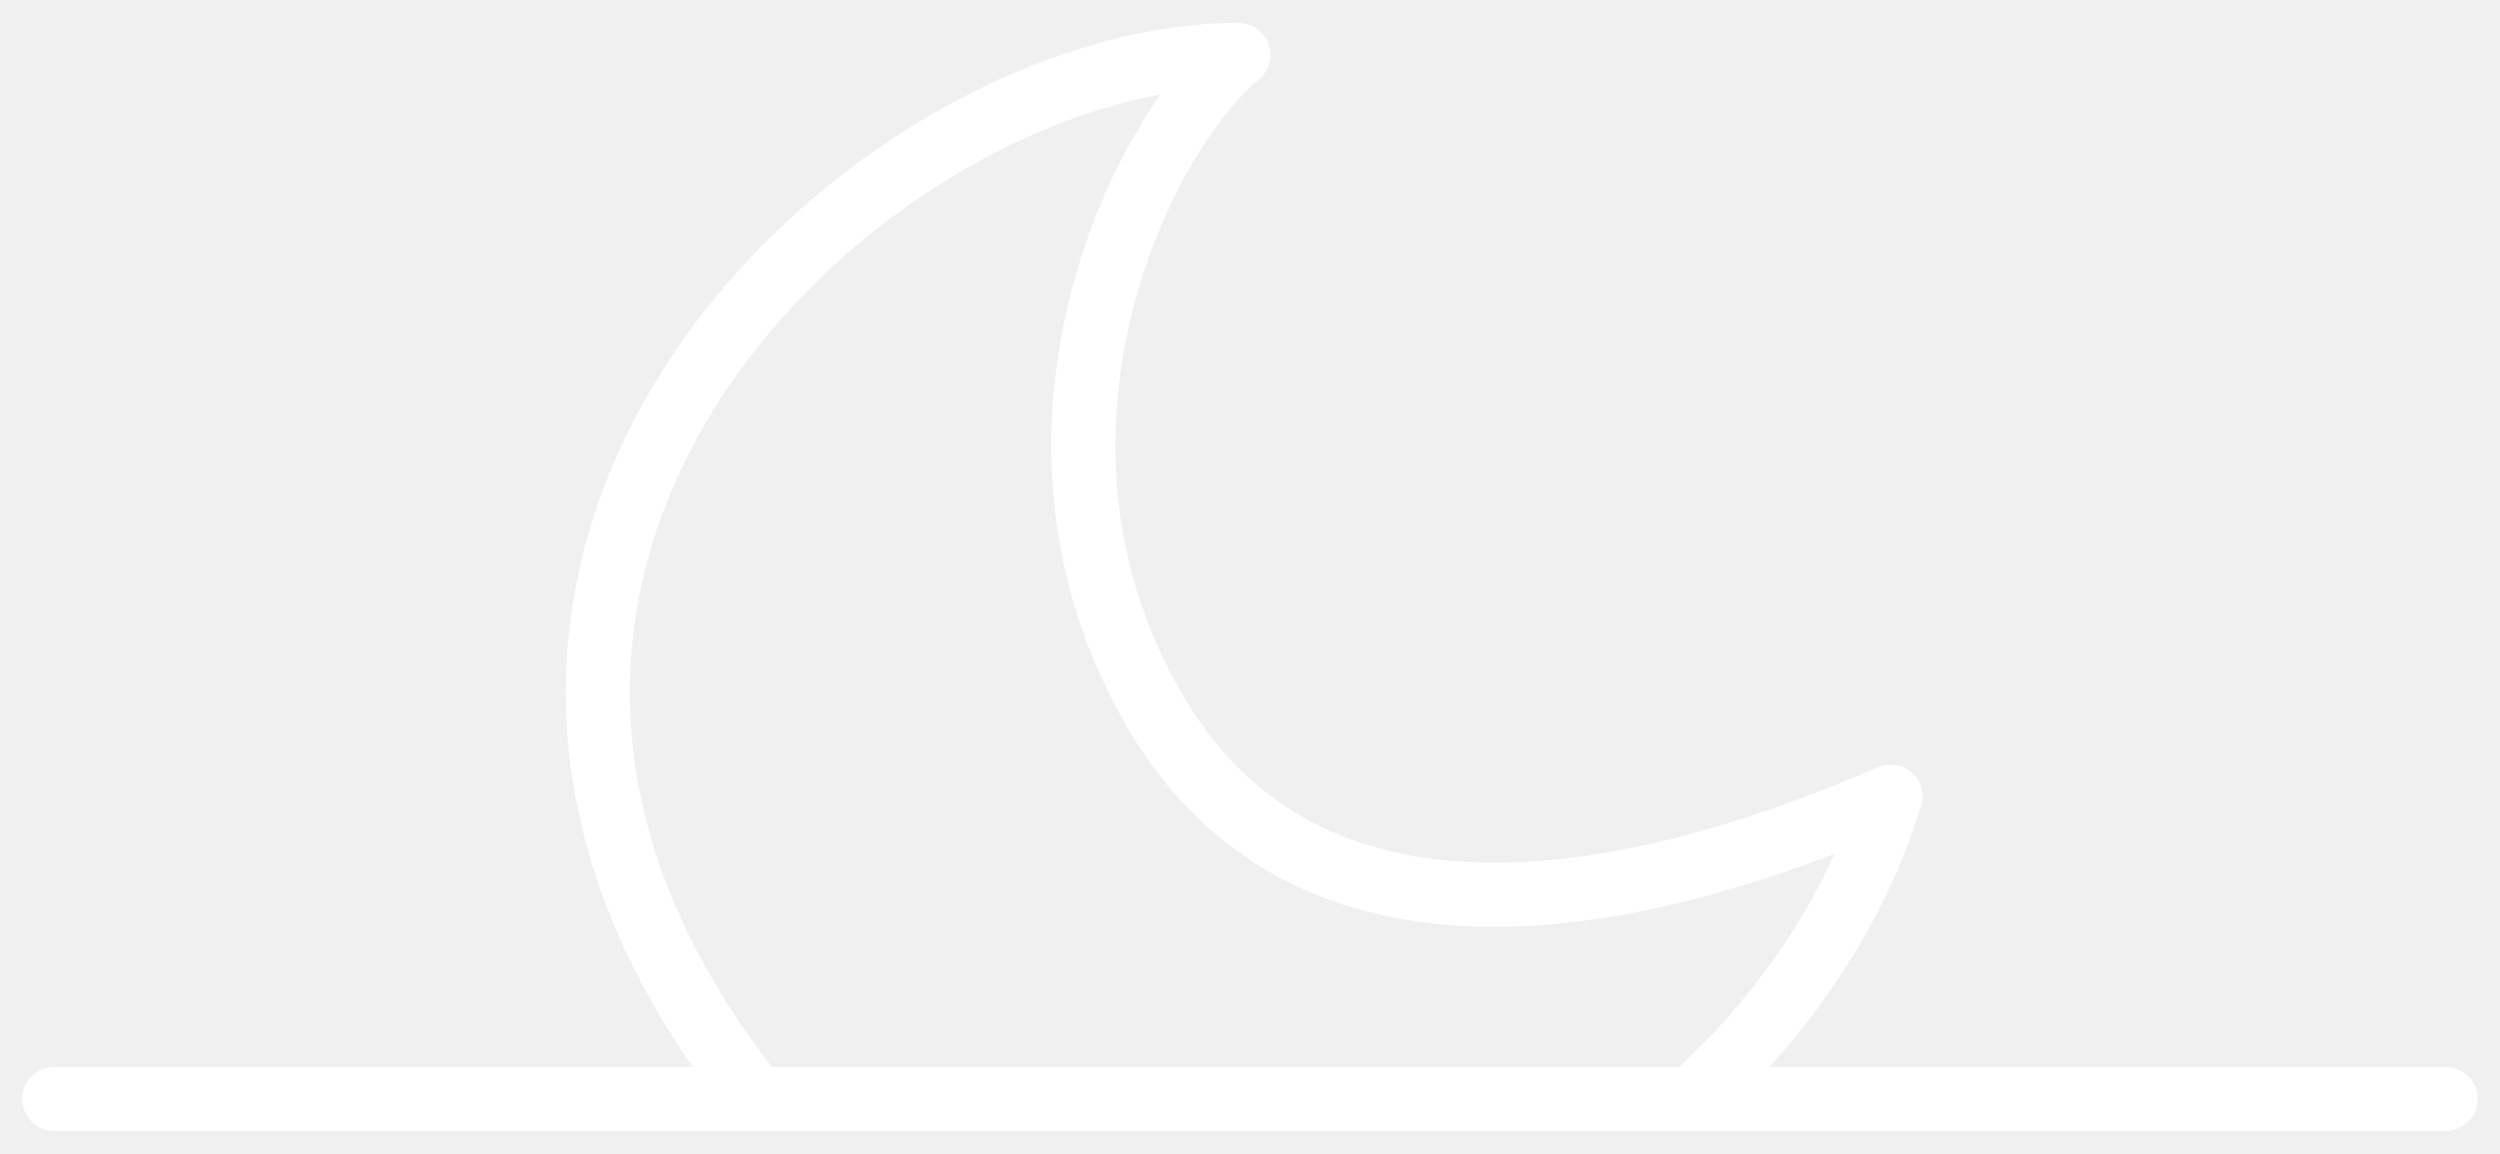
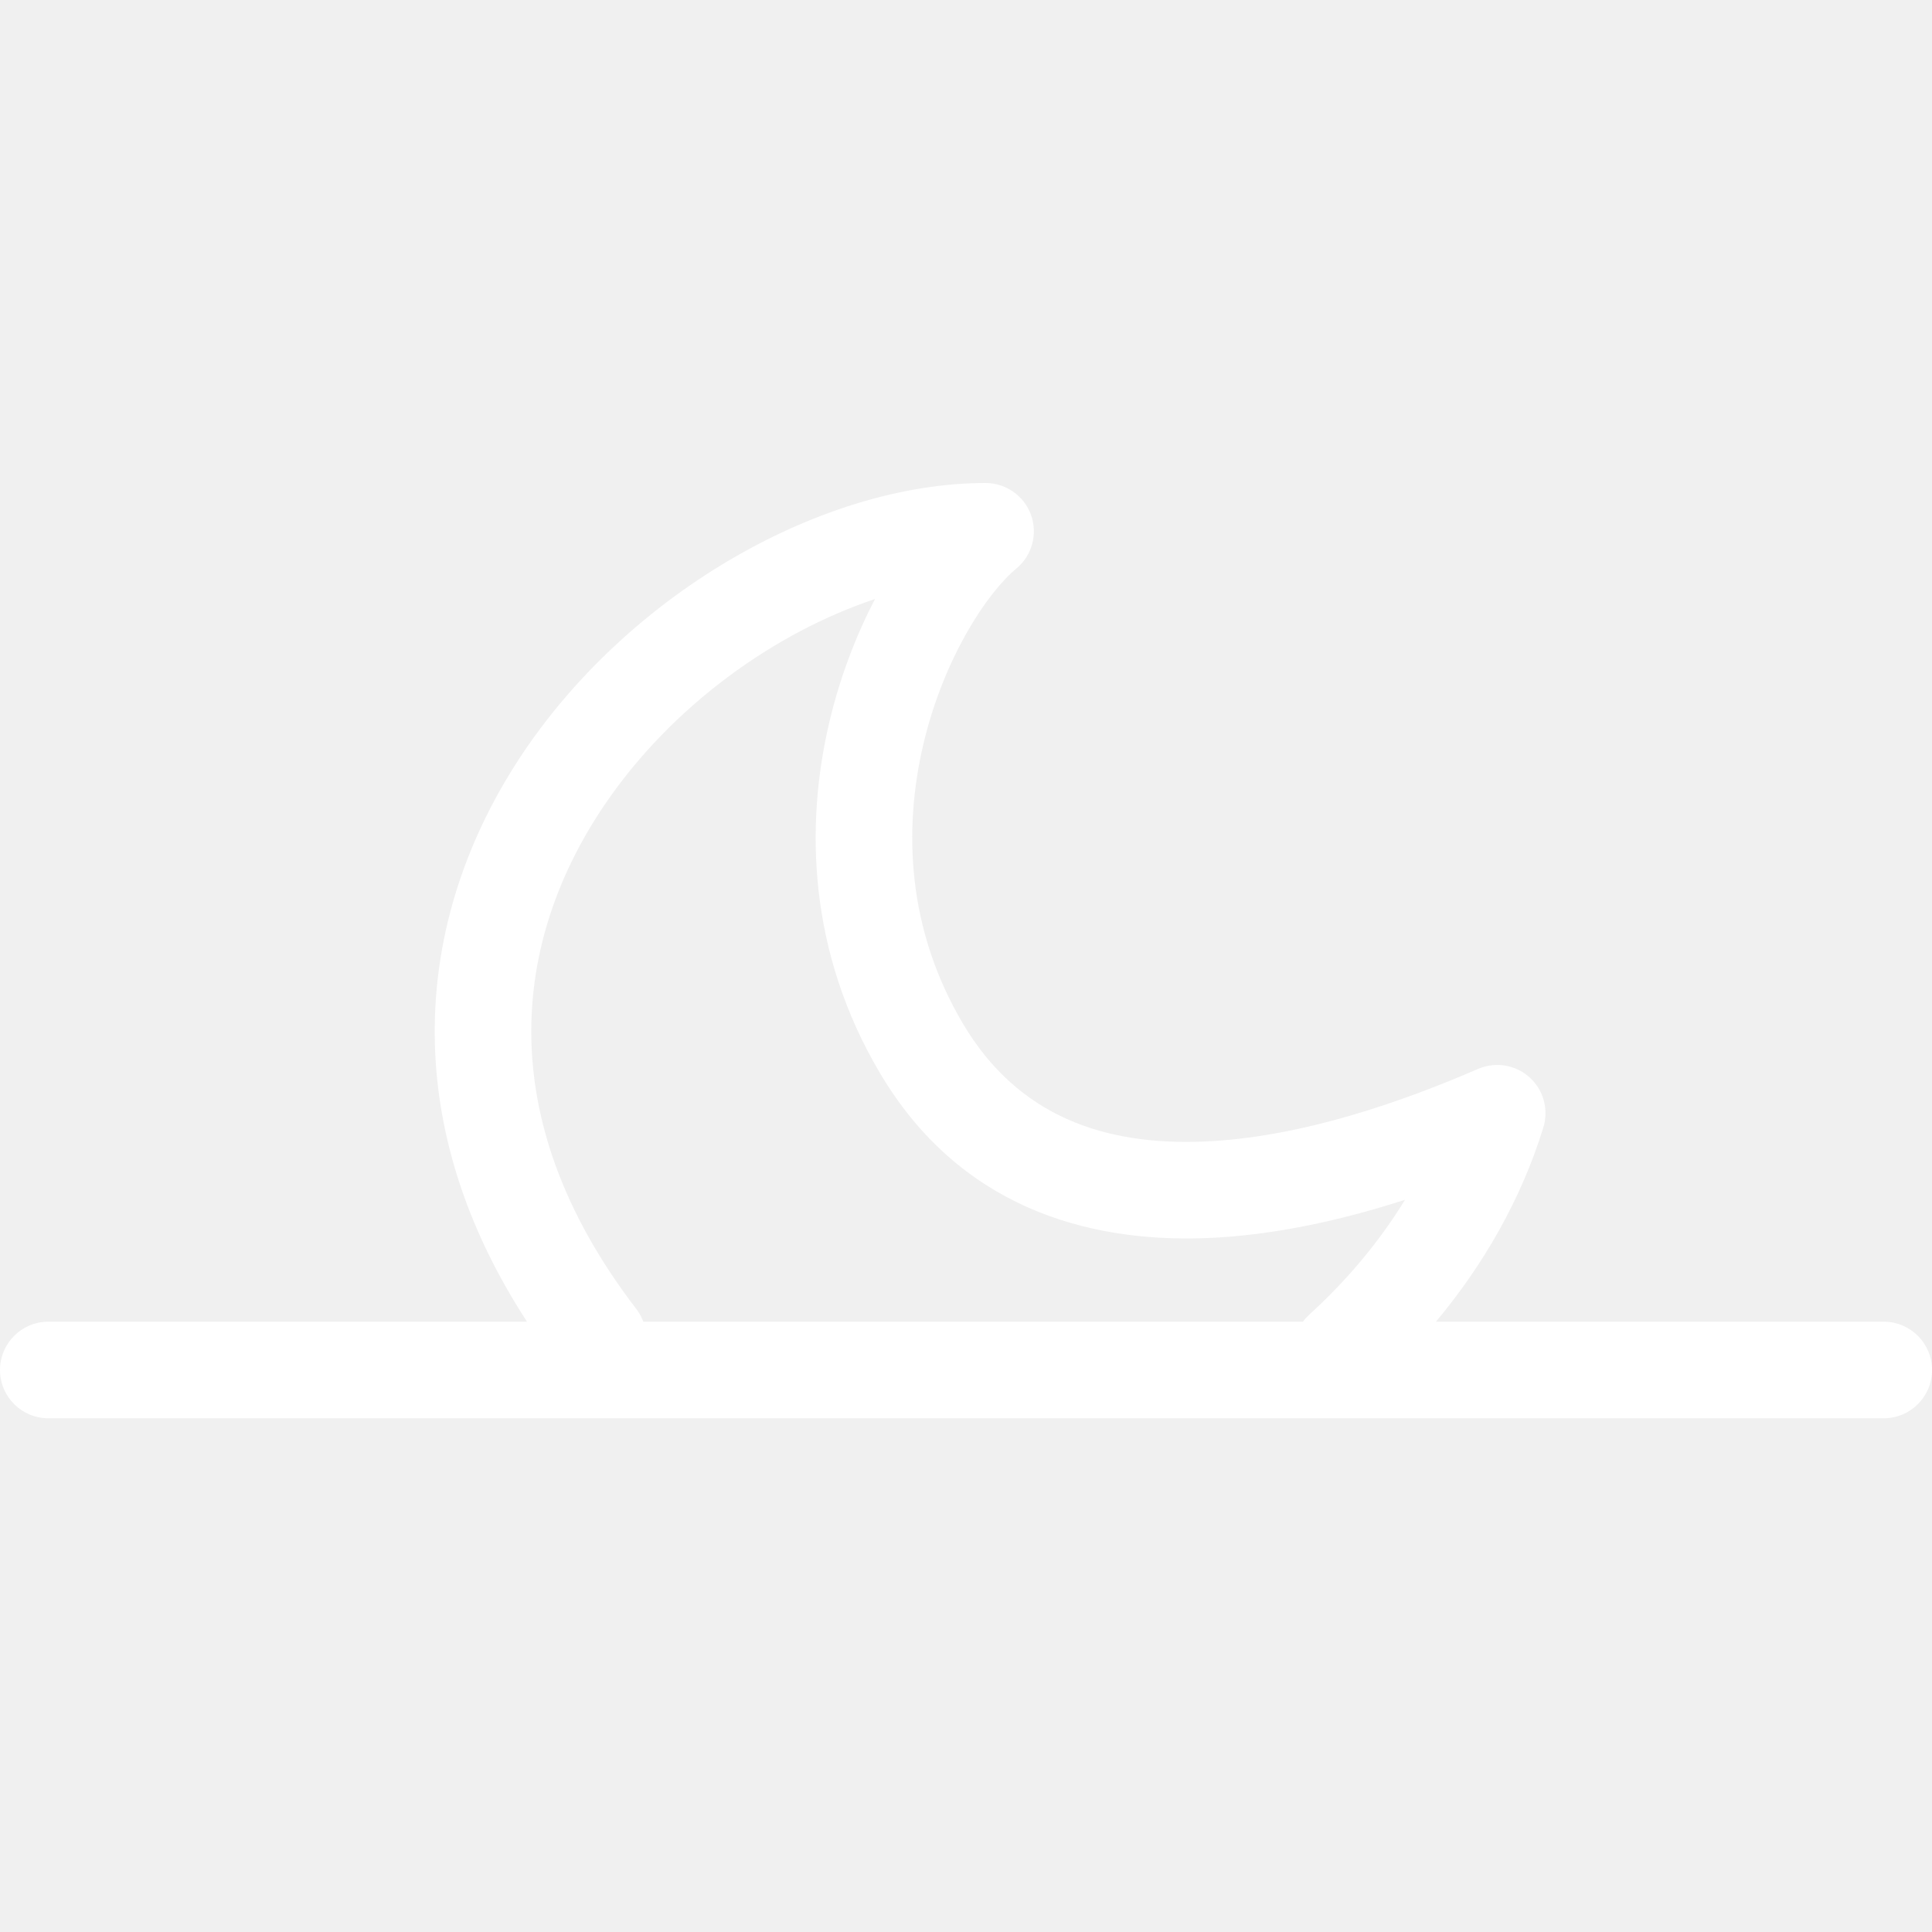
- <svg xmlns="http://www.w3.org/2000/svg" width="39" height="18" viewBox="0 0 39 18" fill="none">
-   <path d="M19.319 0.357C19.53 0.357 19.718 0.489 19.79 0.688C19.861 0.886 19.799 1.108 19.637 1.242C18.965 1.799 18.057 3.192 17.633 4.989C17.215 6.767 17.285 8.878 18.477 10.887C19.687 12.925 21.599 13.526 23.638 13.451C25.699 13.376 27.825 12.605 29.294 11.969C29.473 11.892 29.68 11.926 29.826 12.056C29.971 12.186 30.028 12.389 29.97 12.575C29.501 14.094 28.667 15.47 27.604 16.644H38.153C38.429 16.644 38.653 16.868 38.653 17.144C38.653 17.419 38.428 17.643 38.153 17.644H0.848C0.572 17.644 0.348 17.42 0.348 17.144C0.348 16.868 0.572 16.644 0.848 16.644H10.804C9.445 14.682 8.847 12.737 8.827 10.899C8.805 8.887 9.473 7.042 10.527 5.486C12.618 2.397 16.285 0.357 19.319 0.357ZM18.104 1.474C15.701 1.92 13.004 3.61 11.355 6.046C10.396 7.463 9.806 9.112 9.826 10.888C9.845 12.661 10.473 14.6 12.009 16.602C12.019 16.615 12.027 16.63 12.036 16.644H26.201C27.22 15.687 28.056 14.563 28.617 13.322C27.211 13.859 25.439 14.387 23.674 14.451C21.4 14.535 19.072 13.849 17.617 11.398C16.265 9.121 16.195 6.733 16.66 4.76C16.966 3.459 17.513 2.311 18.104 1.474Z" fill="white" />
+ <svg xmlns="http://www.w3.org/2000/svg" width="40" height="40" viewBox="0 0 40 40" fill="none">
+   <g clip-path="url(#clip0_7_2092)">
+     <path d="M20.405 10C20.827 10 21.203 10.265 21.346 10.661C21.488 11.058 21.368 11.502 21.043 11.771C20.442 12.267 19.54 13.615 19.116 15.413C18.703 17.17 18.776 19.236 19.94 21.199C21.083 23.124 22.874 23.709 24.885 23.636C26.939 23.56 29.085 22.788 30.601 22.131C30.959 21.976 31.375 22.043 31.666 22.304C31.957 22.564 32.068 22.971 31.953 23.344C31.494 24.831 30.715 26.185 29.73 27.364H39.001C39.553 27.364 40.001 27.812 40.001 28.364C40.001 28.916 39.553 29.364 39.001 29.364H1C0.448 29.364 0 28.916 0 28.364C0 27.812 0.448 27.364 1 27.364H10.911C9.611 25.367 9.022 23.371 9.001 21.461C8.977 19.253 9.712 17.239 10.854 15.551C13.107 12.224 17.063 10 20.405 10ZM18.117 12.402C16.06 13.086 13.911 14.603 12.511 16.672C11.558 18.08 10.981 19.702 11 21.439C11.019 23.169 11.63 25.089 13.175 27.102C13.238 27.184 13.285 27.273 13.319 27.364H26.975C27.013 27.312 27.058 27.263 27.107 27.218C27.885 26.51 28.557 25.709 29.09 24.84C27.832 25.245 26.397 25.581 24.958 25.634C22.477 25.725 19.853 24.972 18.221 22.221C16.738 19.721 16.664 17.102 17.17 14.954C17.39 14.021 17.724 13.153 18.117 12.402Z" fill="white" />
+   </g>
+   <defs>
+     <clipPath id="clip0_7_2092">
+       <rect width="40" height="40" fill="white" />
+     </clipPath>
+   </defs>
</svg>
